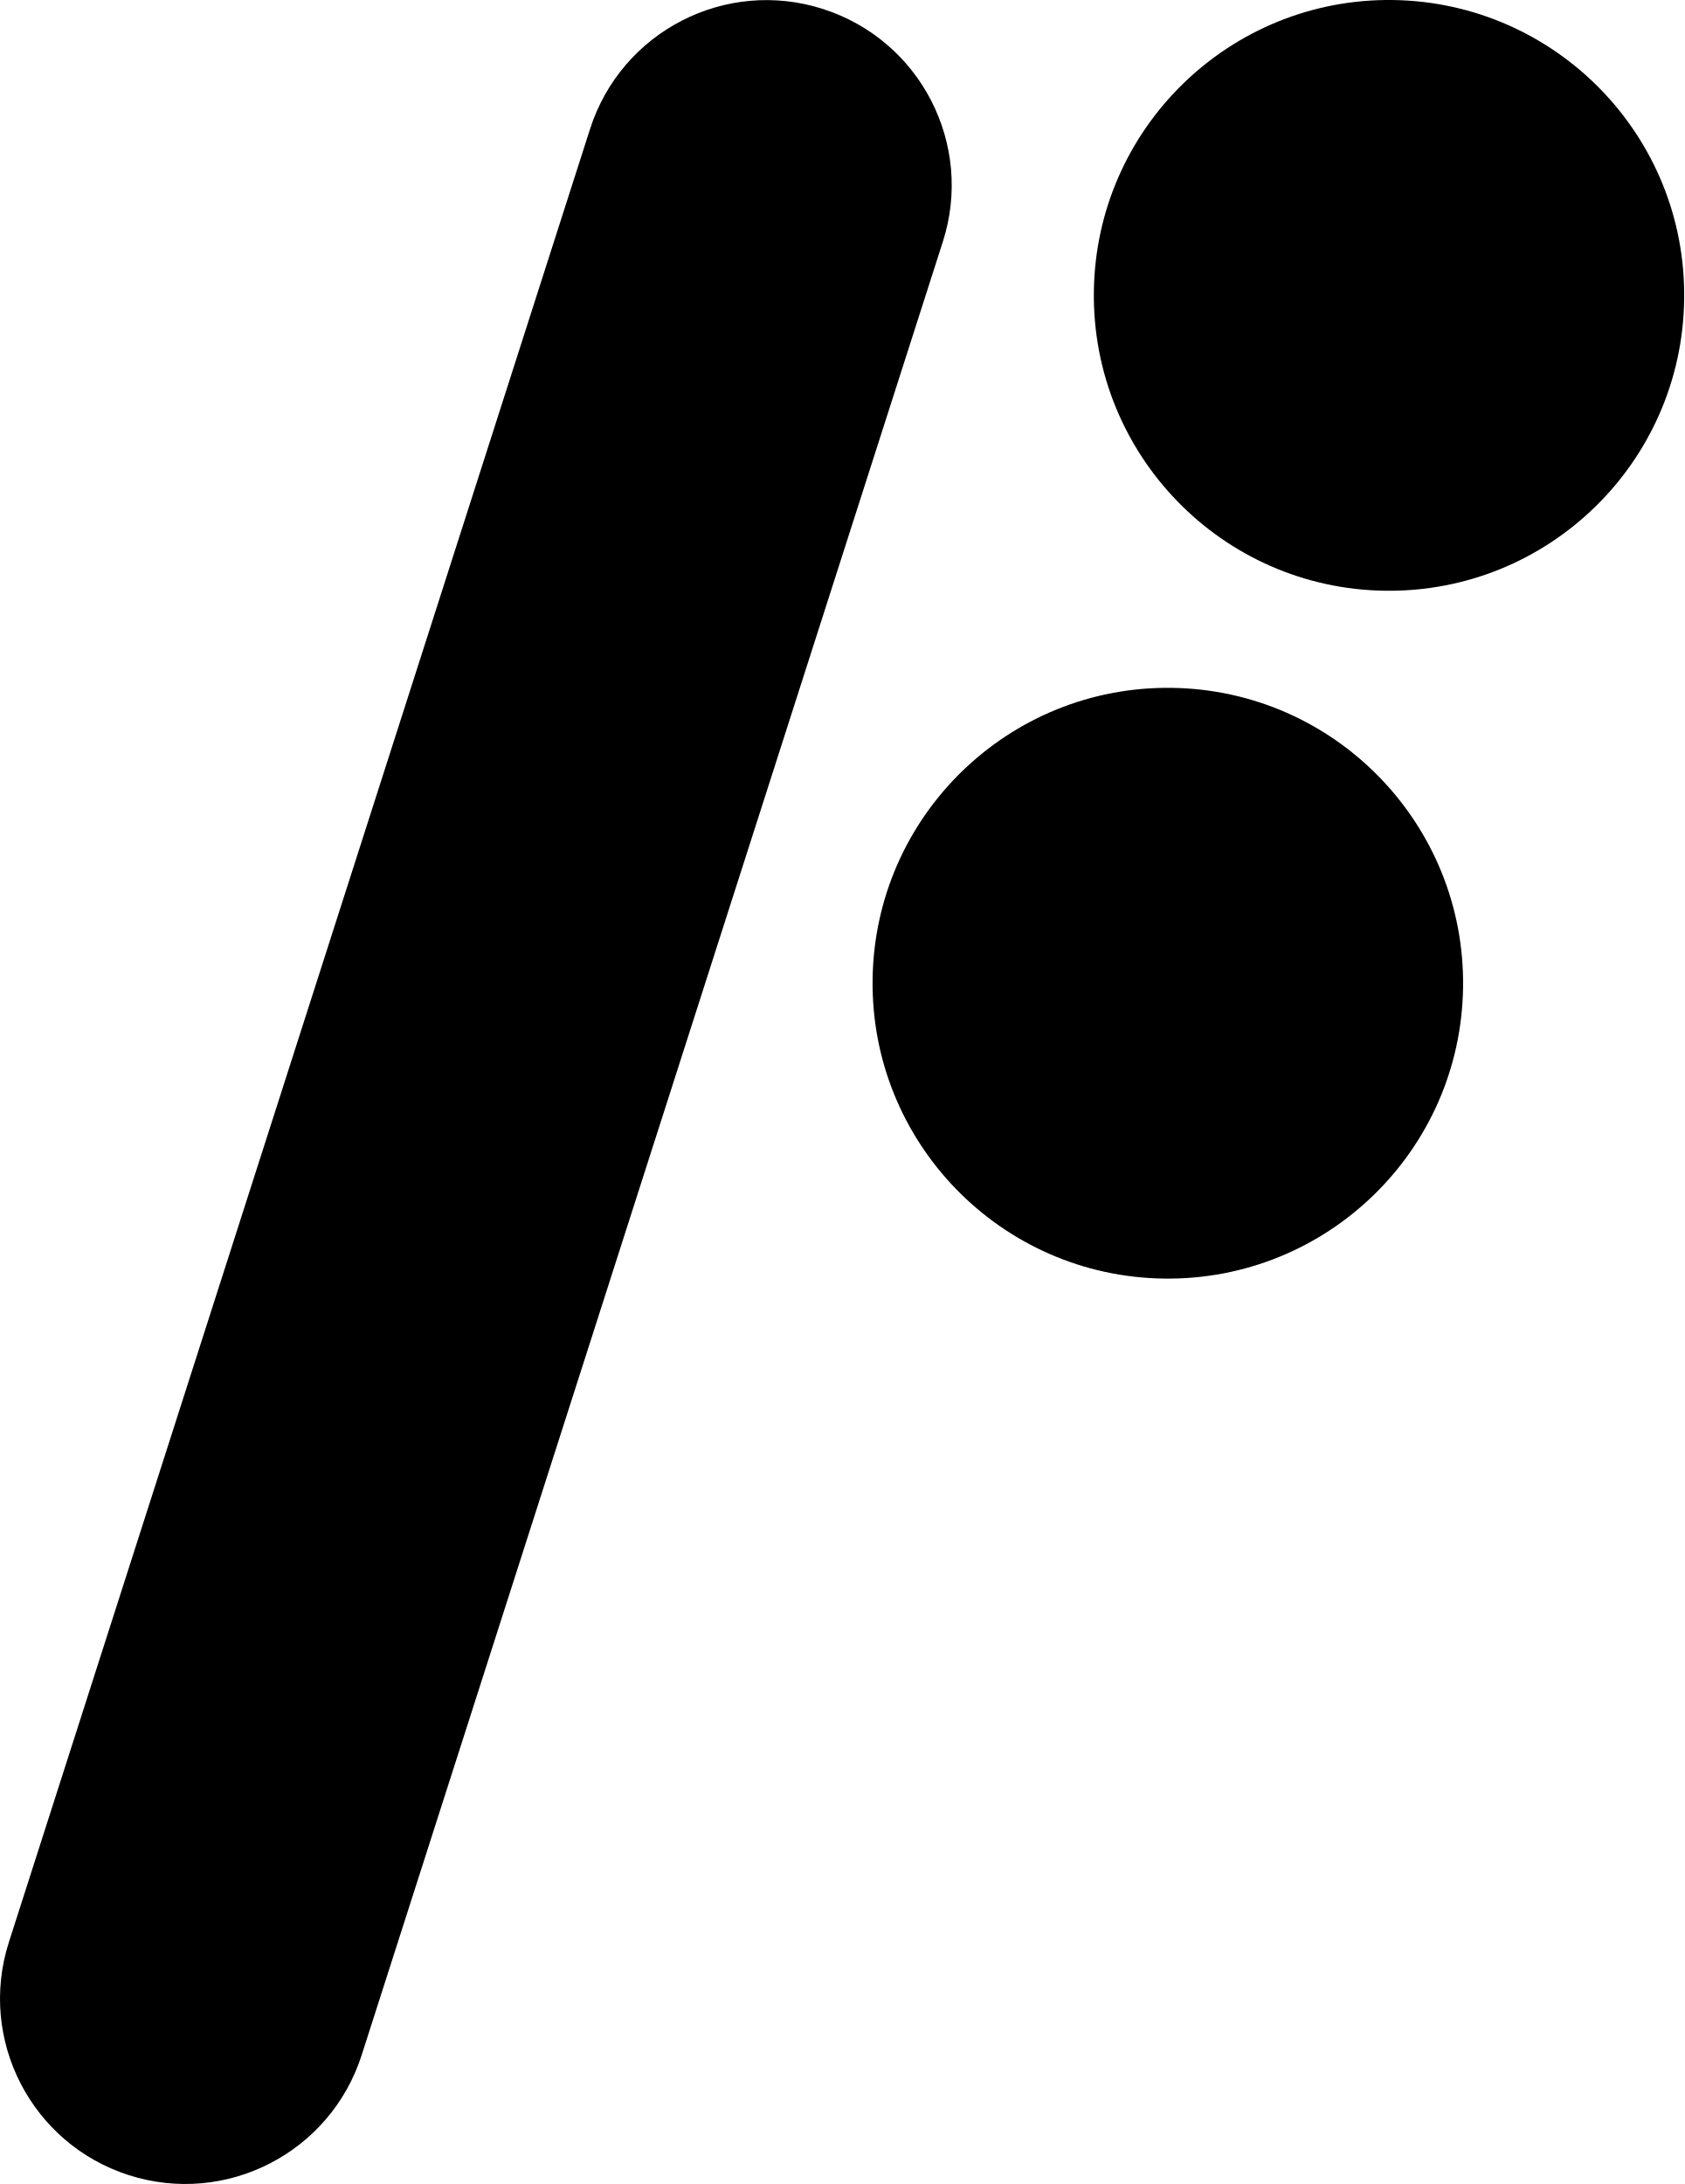
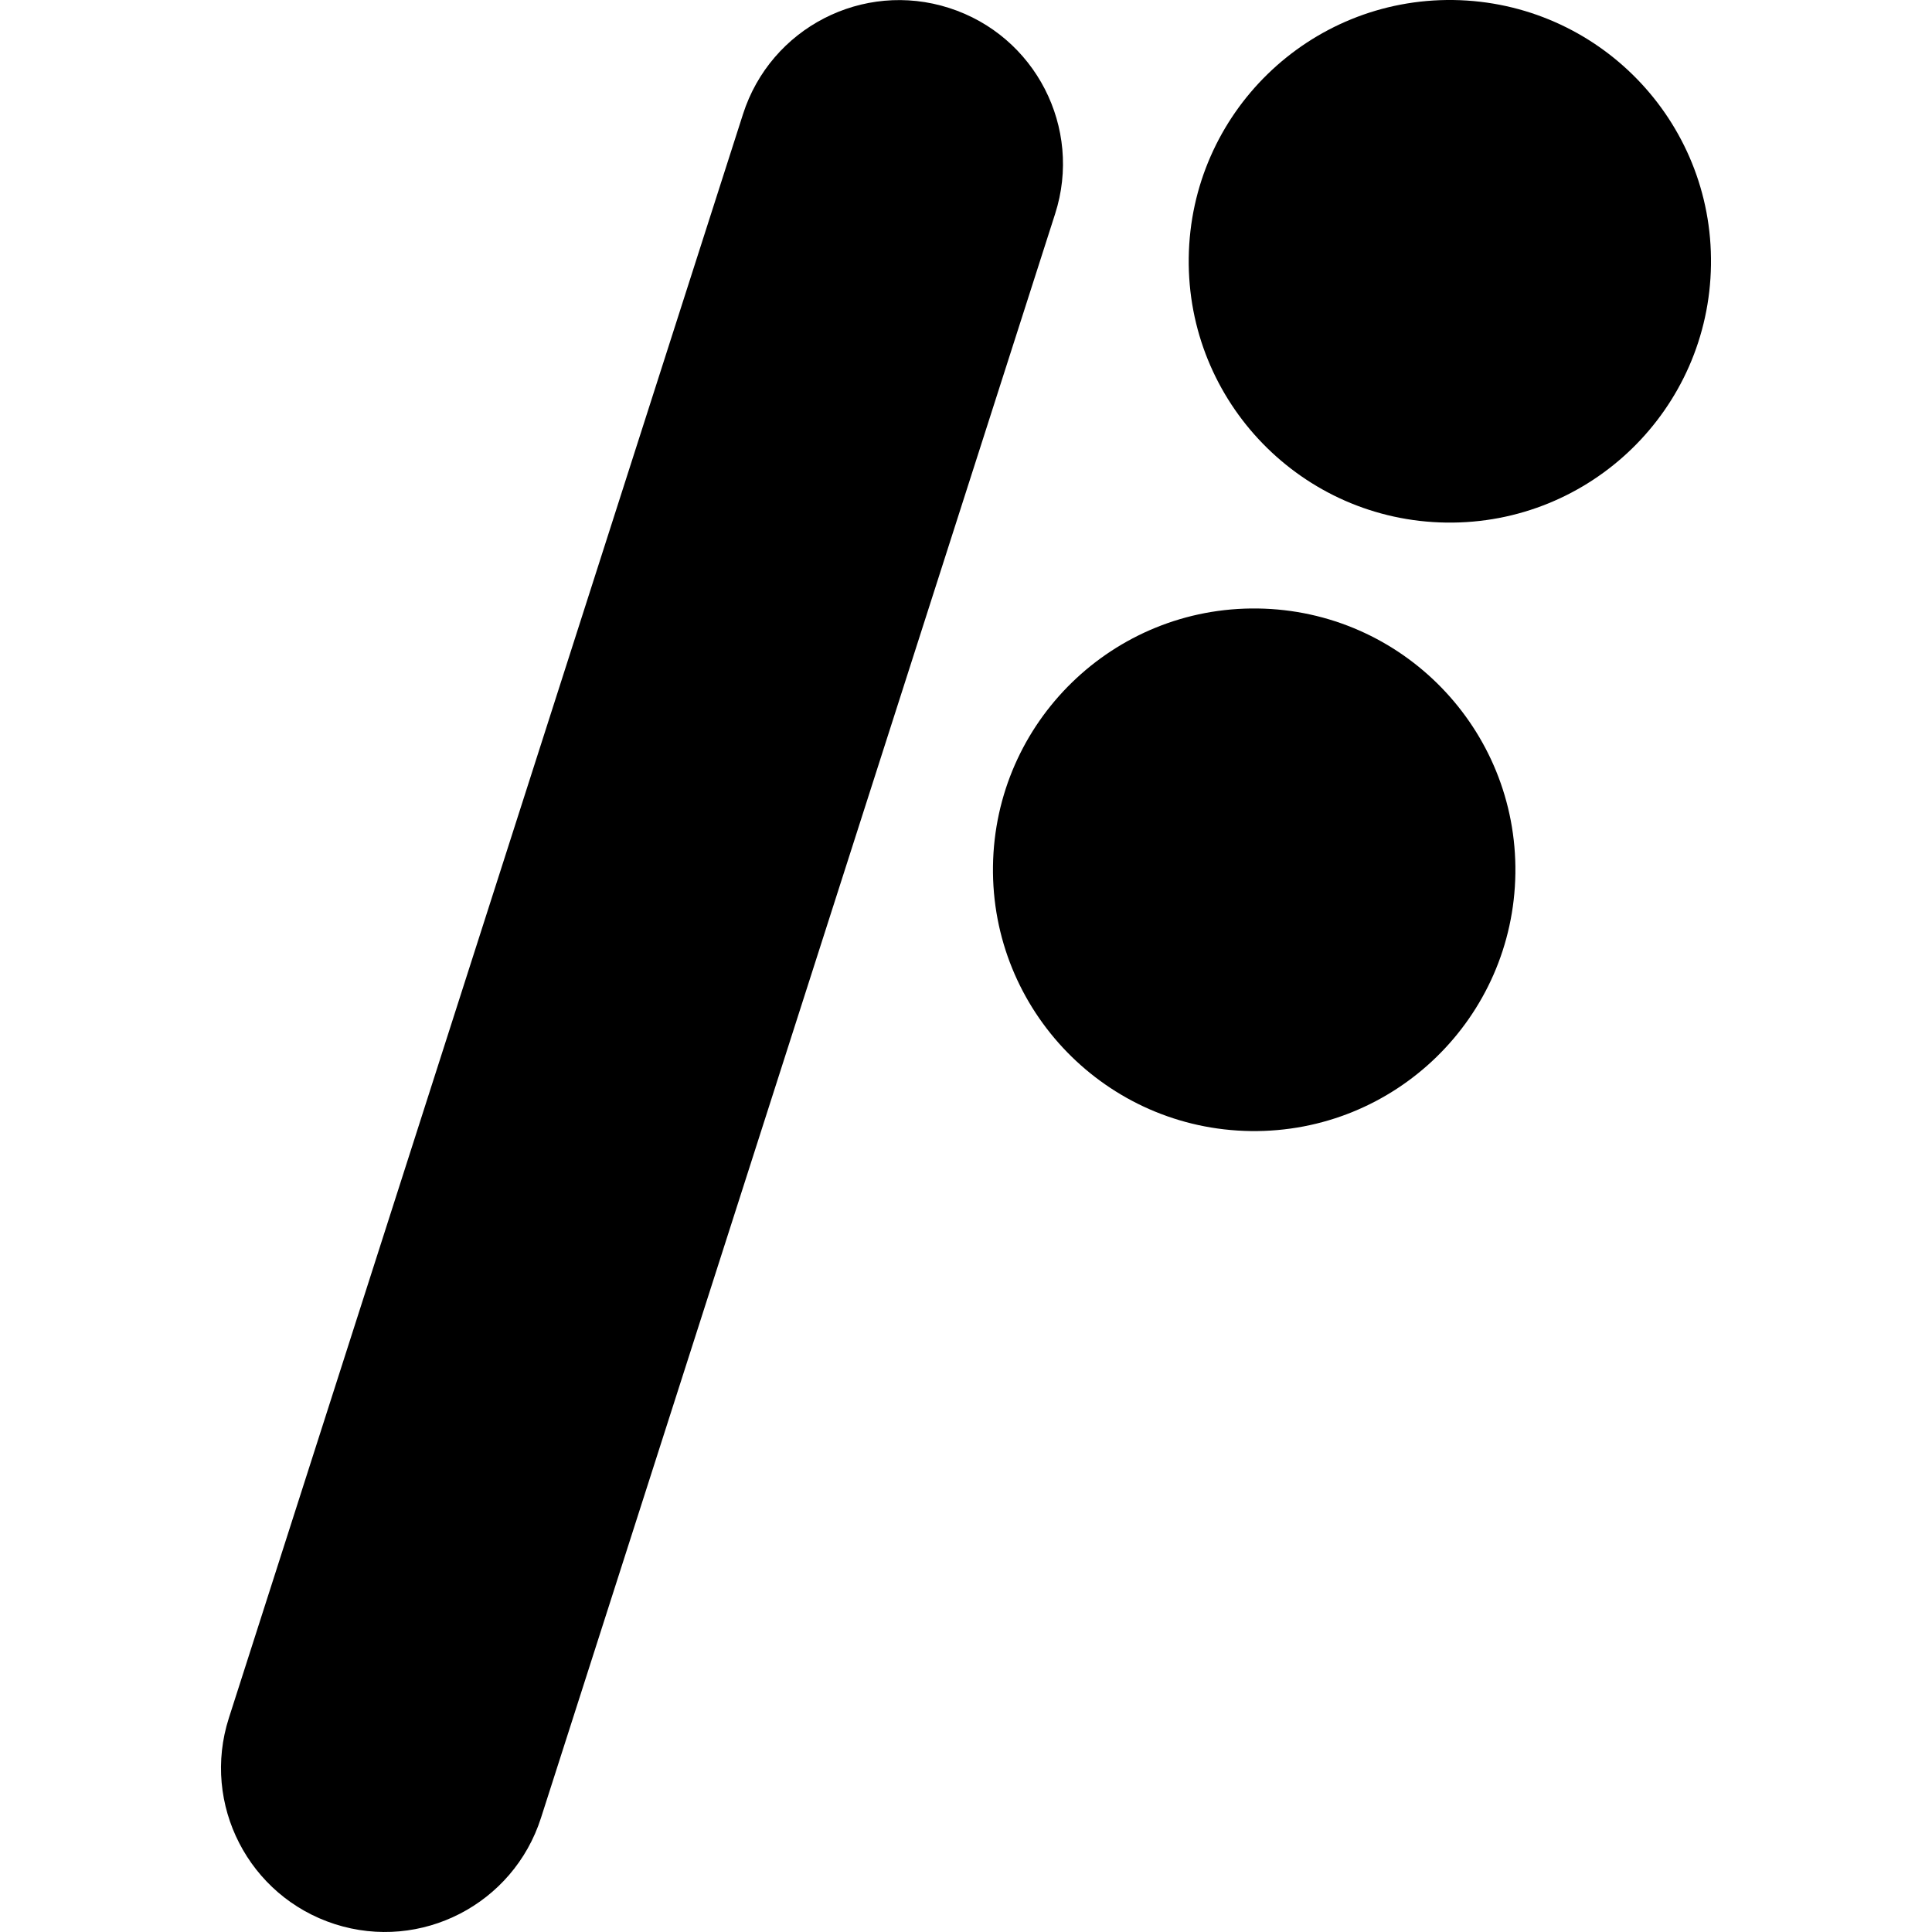
- <svg xmlns="http://www.w3.org/2000/svg" id="Layer_2" data-name="Layer 2" viewBox="0 0 920.99 1194.18">
-   <g id="Famicom_Family" data-name="Famicom Family">
-     <path d="M757.37,323.01c89.2,1.2,162.4-70.1,163.6-159.3C922.27,74.51,850.97,1.31,761.77.01c-89.2-1.2-162.4,70.1-163.6,159.3-1.2,89.2,70.1,162.5,159.2,163.7Z" />
-     <path d="M636.47,699.11c89.2,1.2,162.4-70.1,163.6-159.3,1.2-89.2-70.1-162.5-159.3-163.7s-162.4,70.1-163.6,159.3c-1.2,89.2,70.1,162.5,159.3,163.7Z" />
-     <path d="M4.87,1061.91c-17.1,53.3,12.3,110.3,65.5,127.4,53.3,17.1,110.3-12.3,127.4-65.6L515.57,132.22c17.1-53.2-12.2-110.2-65.5-127.3-53.3-17.1-110.3,12.3-127.4,65.6L4.87,1061.91Z" />
+ <svg xmlns="http://www.w3.org/2000/svg" id="Layer_2" data-name="Layer 2" viewBox="0 0 512 512">
+   <g transform="translate(58.56457, 0) scale(0.428746)">
+     <g id="Famicom_Family" data-name="Famicom Family">
+       <path d="M757.37,323.01c89.2,1.2,162.4-70.1,163.6-159.3C922.27,74.51,850.97,1.31,761.77.01c-89.2-1.2-162.4,70.1-163.6,159.3-1.2,89.2,70.1,162.5,159.2,163.7Z" />
+       <path d="M636.47,699.11c89.2,1.2,162.4-70.1,163.6-159.3,1.2-89.2-70.1-162.5-159.3-163.7s-162.4,70.1-163.6,159.3c-1.2,89.2,70.1,162.5,159.3,163.7Z" />
+       <path d="M4.87,1061.91c-17.1,53.3,12.3,110.3,65.5,127.4,53.3,17.1,110.3-12.3,127.4-65.6L515.57,132.22c17.1-53.2-12.2-110.2-65.5-127.3-53.3-17.1-110.3,12.3-127.4,65.6L4.87,1061.91Z" />
+     </g>
  </g>
</svg>
